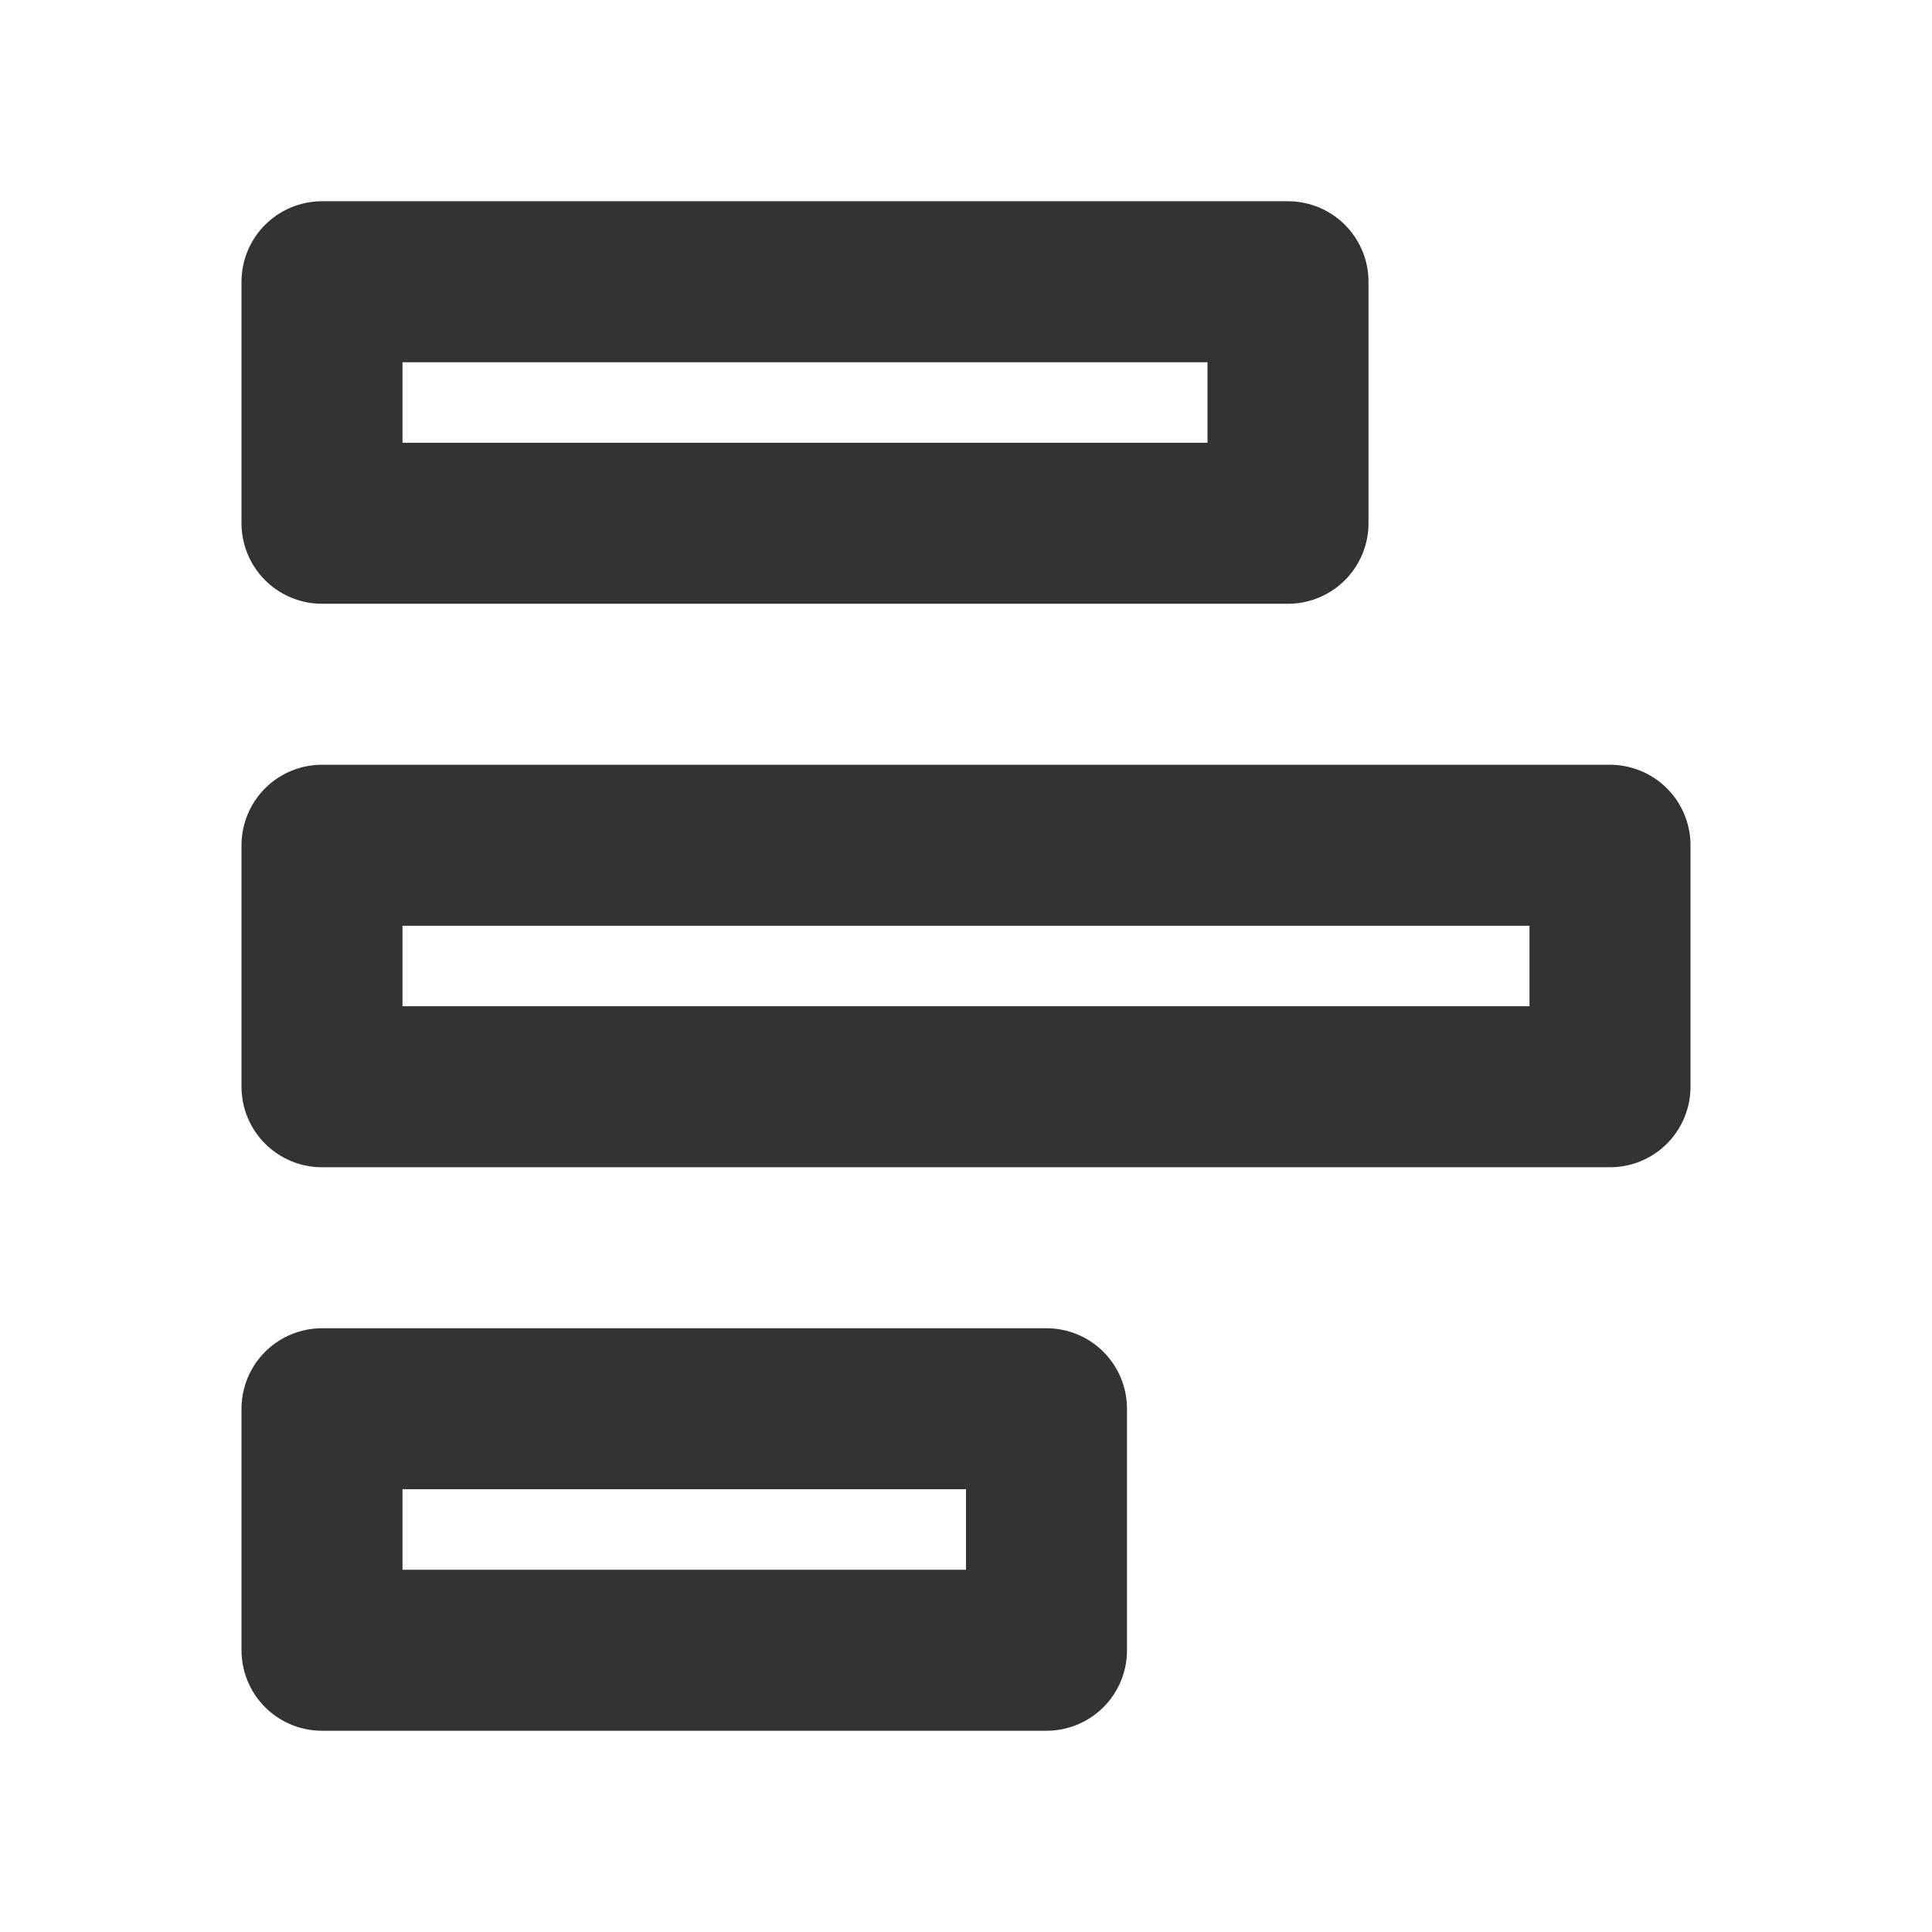
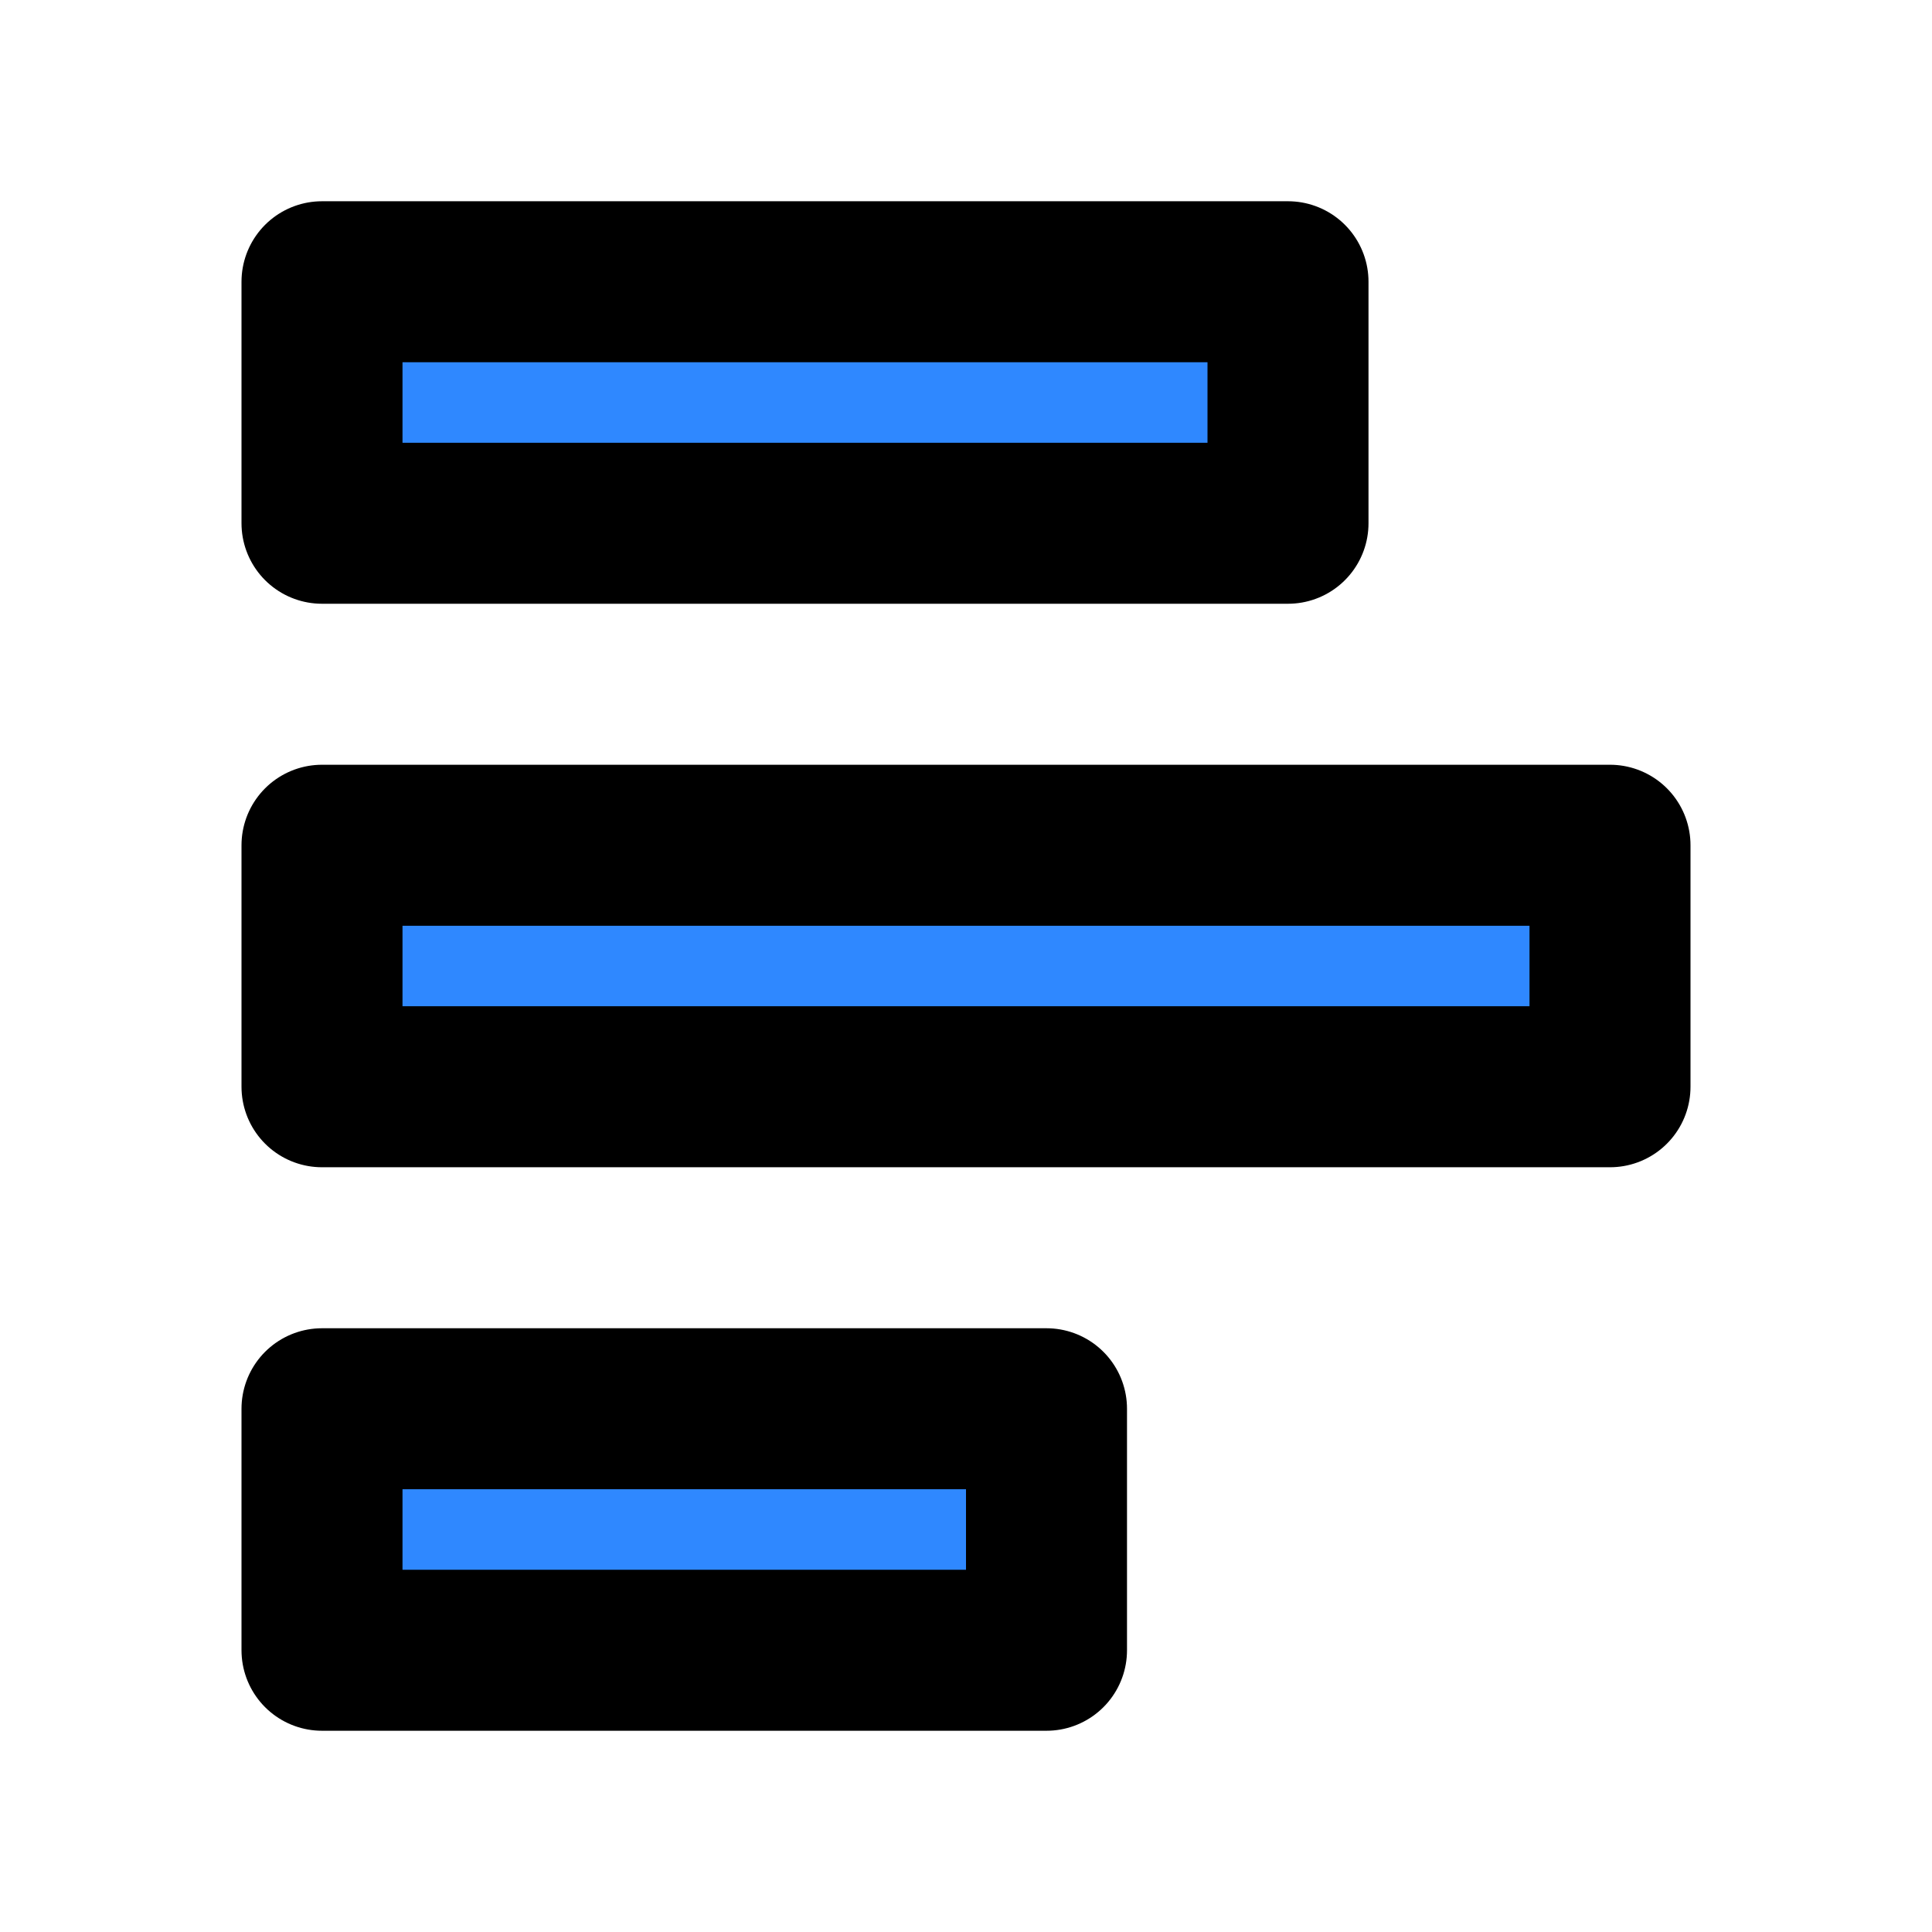
- <svg xmlns="http://www.w3.org/2000/svg" width="48" height="48" viewBox="0 0 48 48" fill="none">
-   <path stroke-linejoin="round" stroke-linecap="round" stroke-width="4" stroke="#333" d="M8 7h24v6H8zM8 21h32v6H8zM8 35h18v6H8z" />
+ <svg xmlns="http://www.w3.org/2000/svg" width="32" height="32" viewBox="0 0 48 48" fill="none">
+   <rect x="8" y="7" width="24" height="6" fill="#2F88FF" stroke="#000000" stroke-width="4" stroke-linecap="round" stroke-linejoin="round" />
+   <rect x="8" y="21" width="32" height="6" fill="#2F88FF" stroke="#000000" stroke-width="4" stroke-linecap="round" stroke-linejoin="round" />
+   <rect x="8" y="35" width="18" height="6" fill="#2F88FF" stroke="#000000" stroke-width="4" stroke-linecap="round" stroke-linejoin="round" />
</svg>
